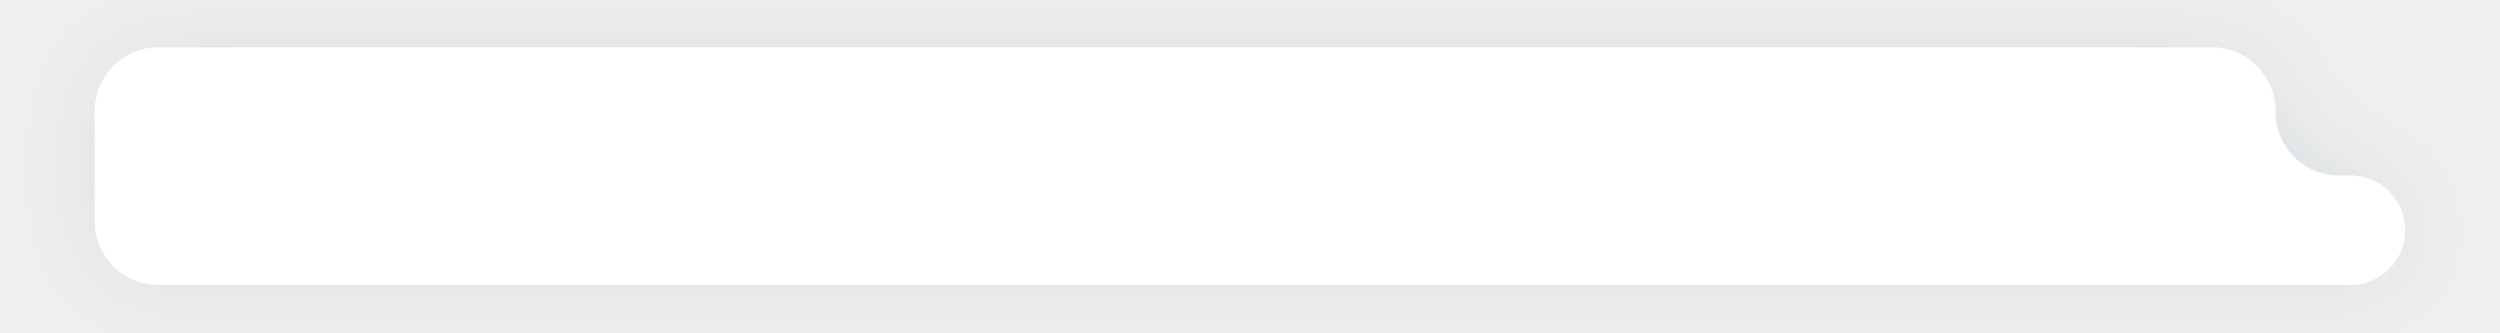
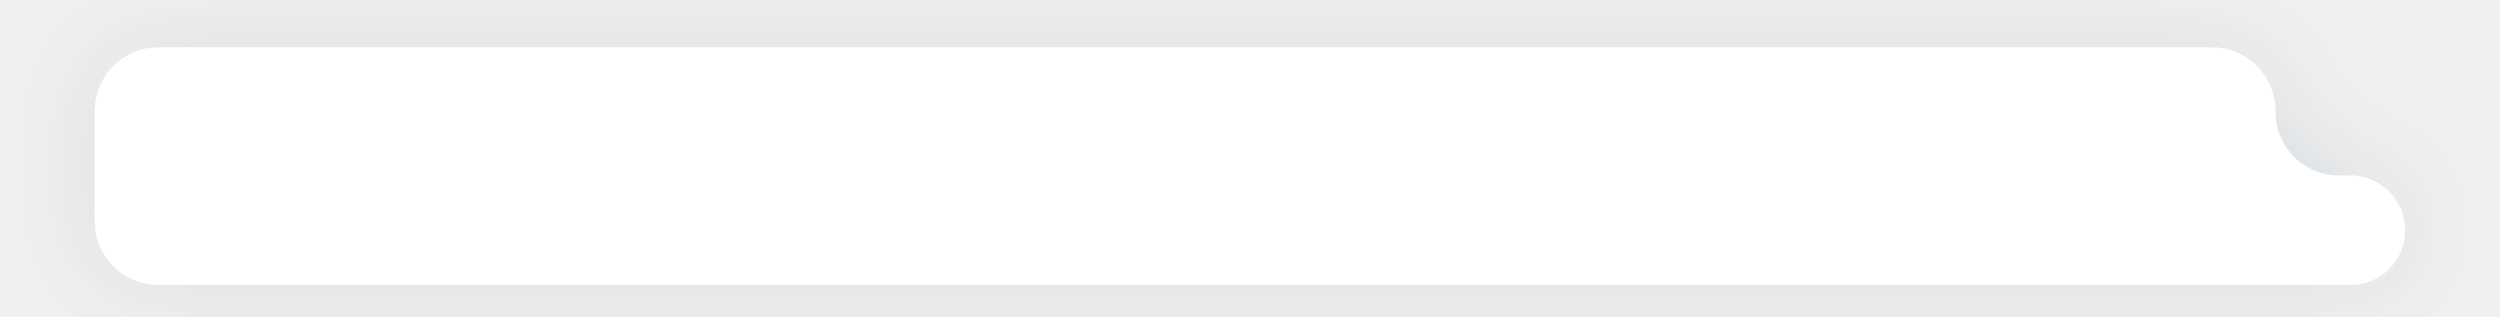
- <svg xmlns="http://www.w3.org/2000/svg" width="790" height="105" viewBox="0 0 790 105" fill="none">
+ <svg xmlns="http://www.w3.org/2000/svg" width="790" height="100" viewBox="0 0 790 100" fill="none">
  <g filter="url(#filter0_d_1_156)">
    <path d="M30 35C30 23.954 38.954 15 50 15H699C710.046 15 719 23.954 719 35V35.5C719 46.546 727.954 55.5 739 55.5H742.75C752.277 55.5 760 63.223 760 72.75C760 82.277 752.277 90 742.75 90H50C38.954 90 30 81.046 30 70V35Z" fill="white" />
  </g>
  <defs>
-     <filter id="filter0_d_1_156" x="0" y="0" width="790" height="105" filterUnits="userSpaceOnUse" color-interpolation-filters="sRGB">
+     <filter id="filter0_d_1_156" x="0" y="0" width="790" height="100" filterUnits="userSpaceOnUse" color-interpolation-filters="sRGB">
      <feFlood flood-opacity="0" result="BackgroundImageFix" />
      <feColorMatrix in="SourceAlpha" type="matrix" values="0 0 0 0 0 0 0 0 0 0 0 0 0 0 0 0 0 0 127 0" result="hardAlpha" />
      <feOffset />
      <feGaussianBlur stdDeviation="15" />
      <feComposite in2="hardAlpha" operator="out" />
      <feColorMatrix type="matrix" values="0 0 0 0 0.032 0 0 0 0 0.193 0 0 0 0 0.334 0 0 0 0.1 0" />
      <feBlend mode="normal" in2="BackgroundImageFix" result="effect1_dropShadow_1_156" />
      <feBlend mode="normal" in="SourceGraphic" in2="effect1_dropShadow_1_156" result="shape" />
    </filter>
  </defs>
</svg>
